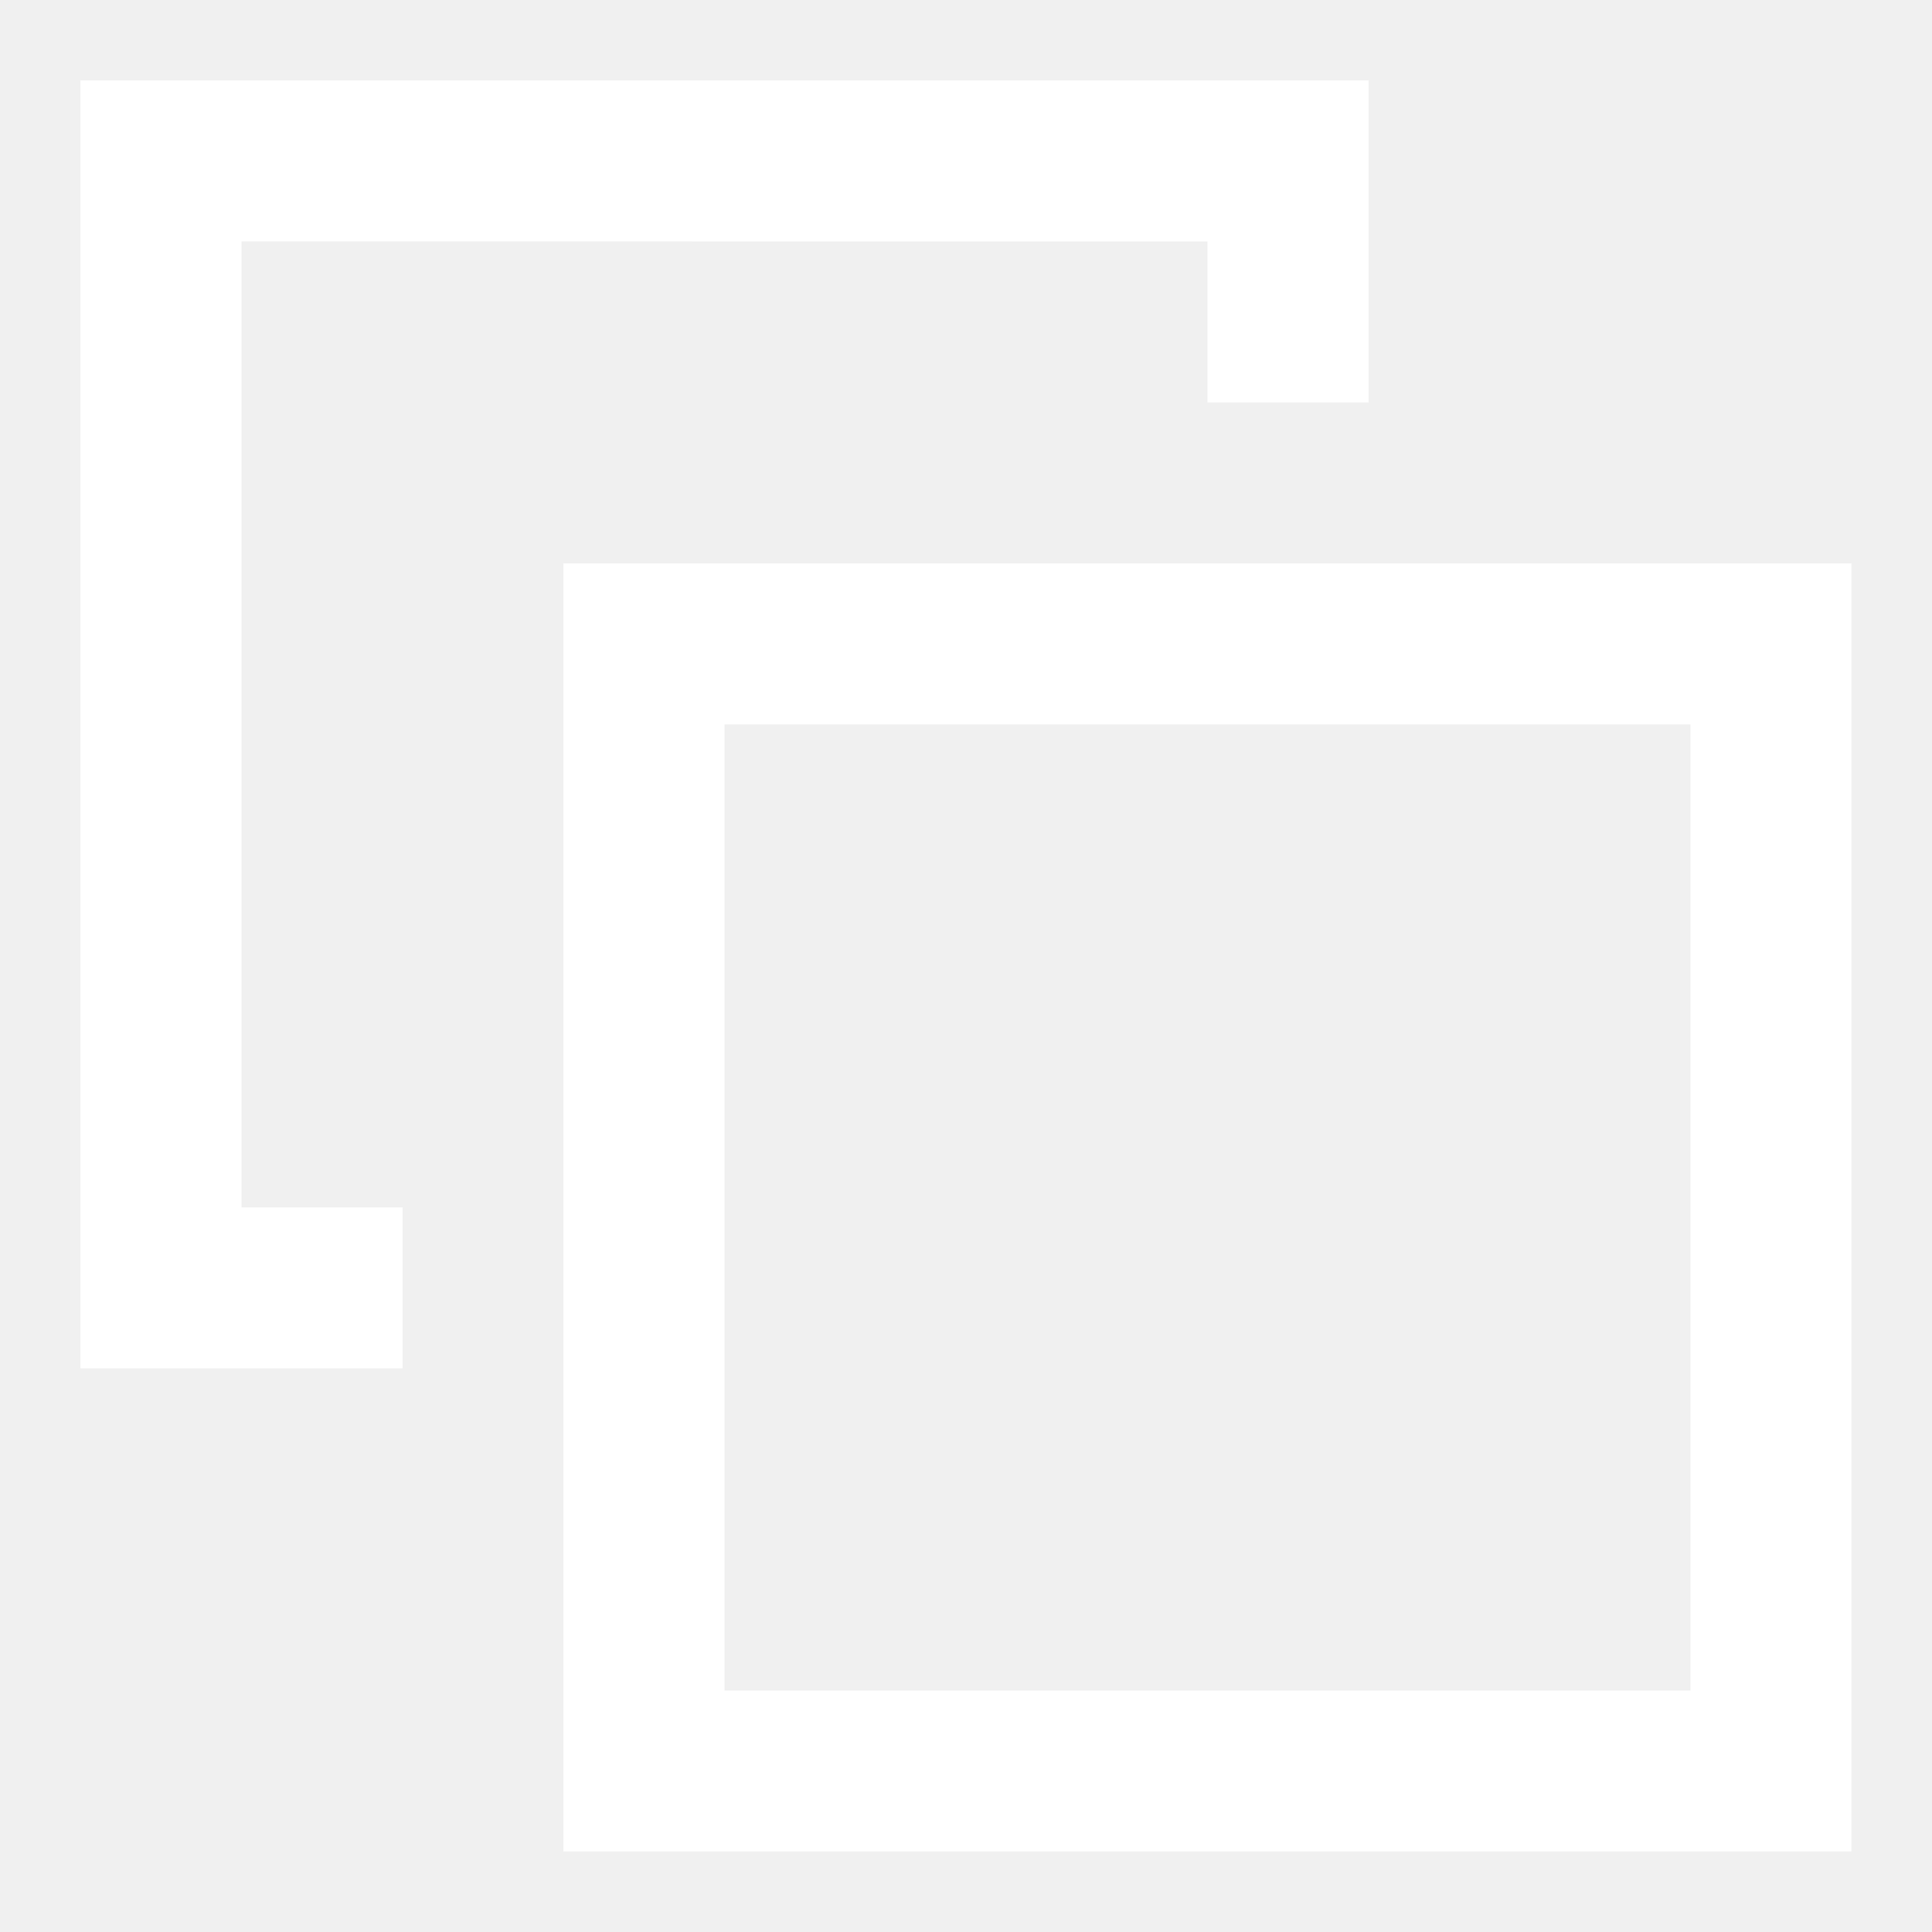
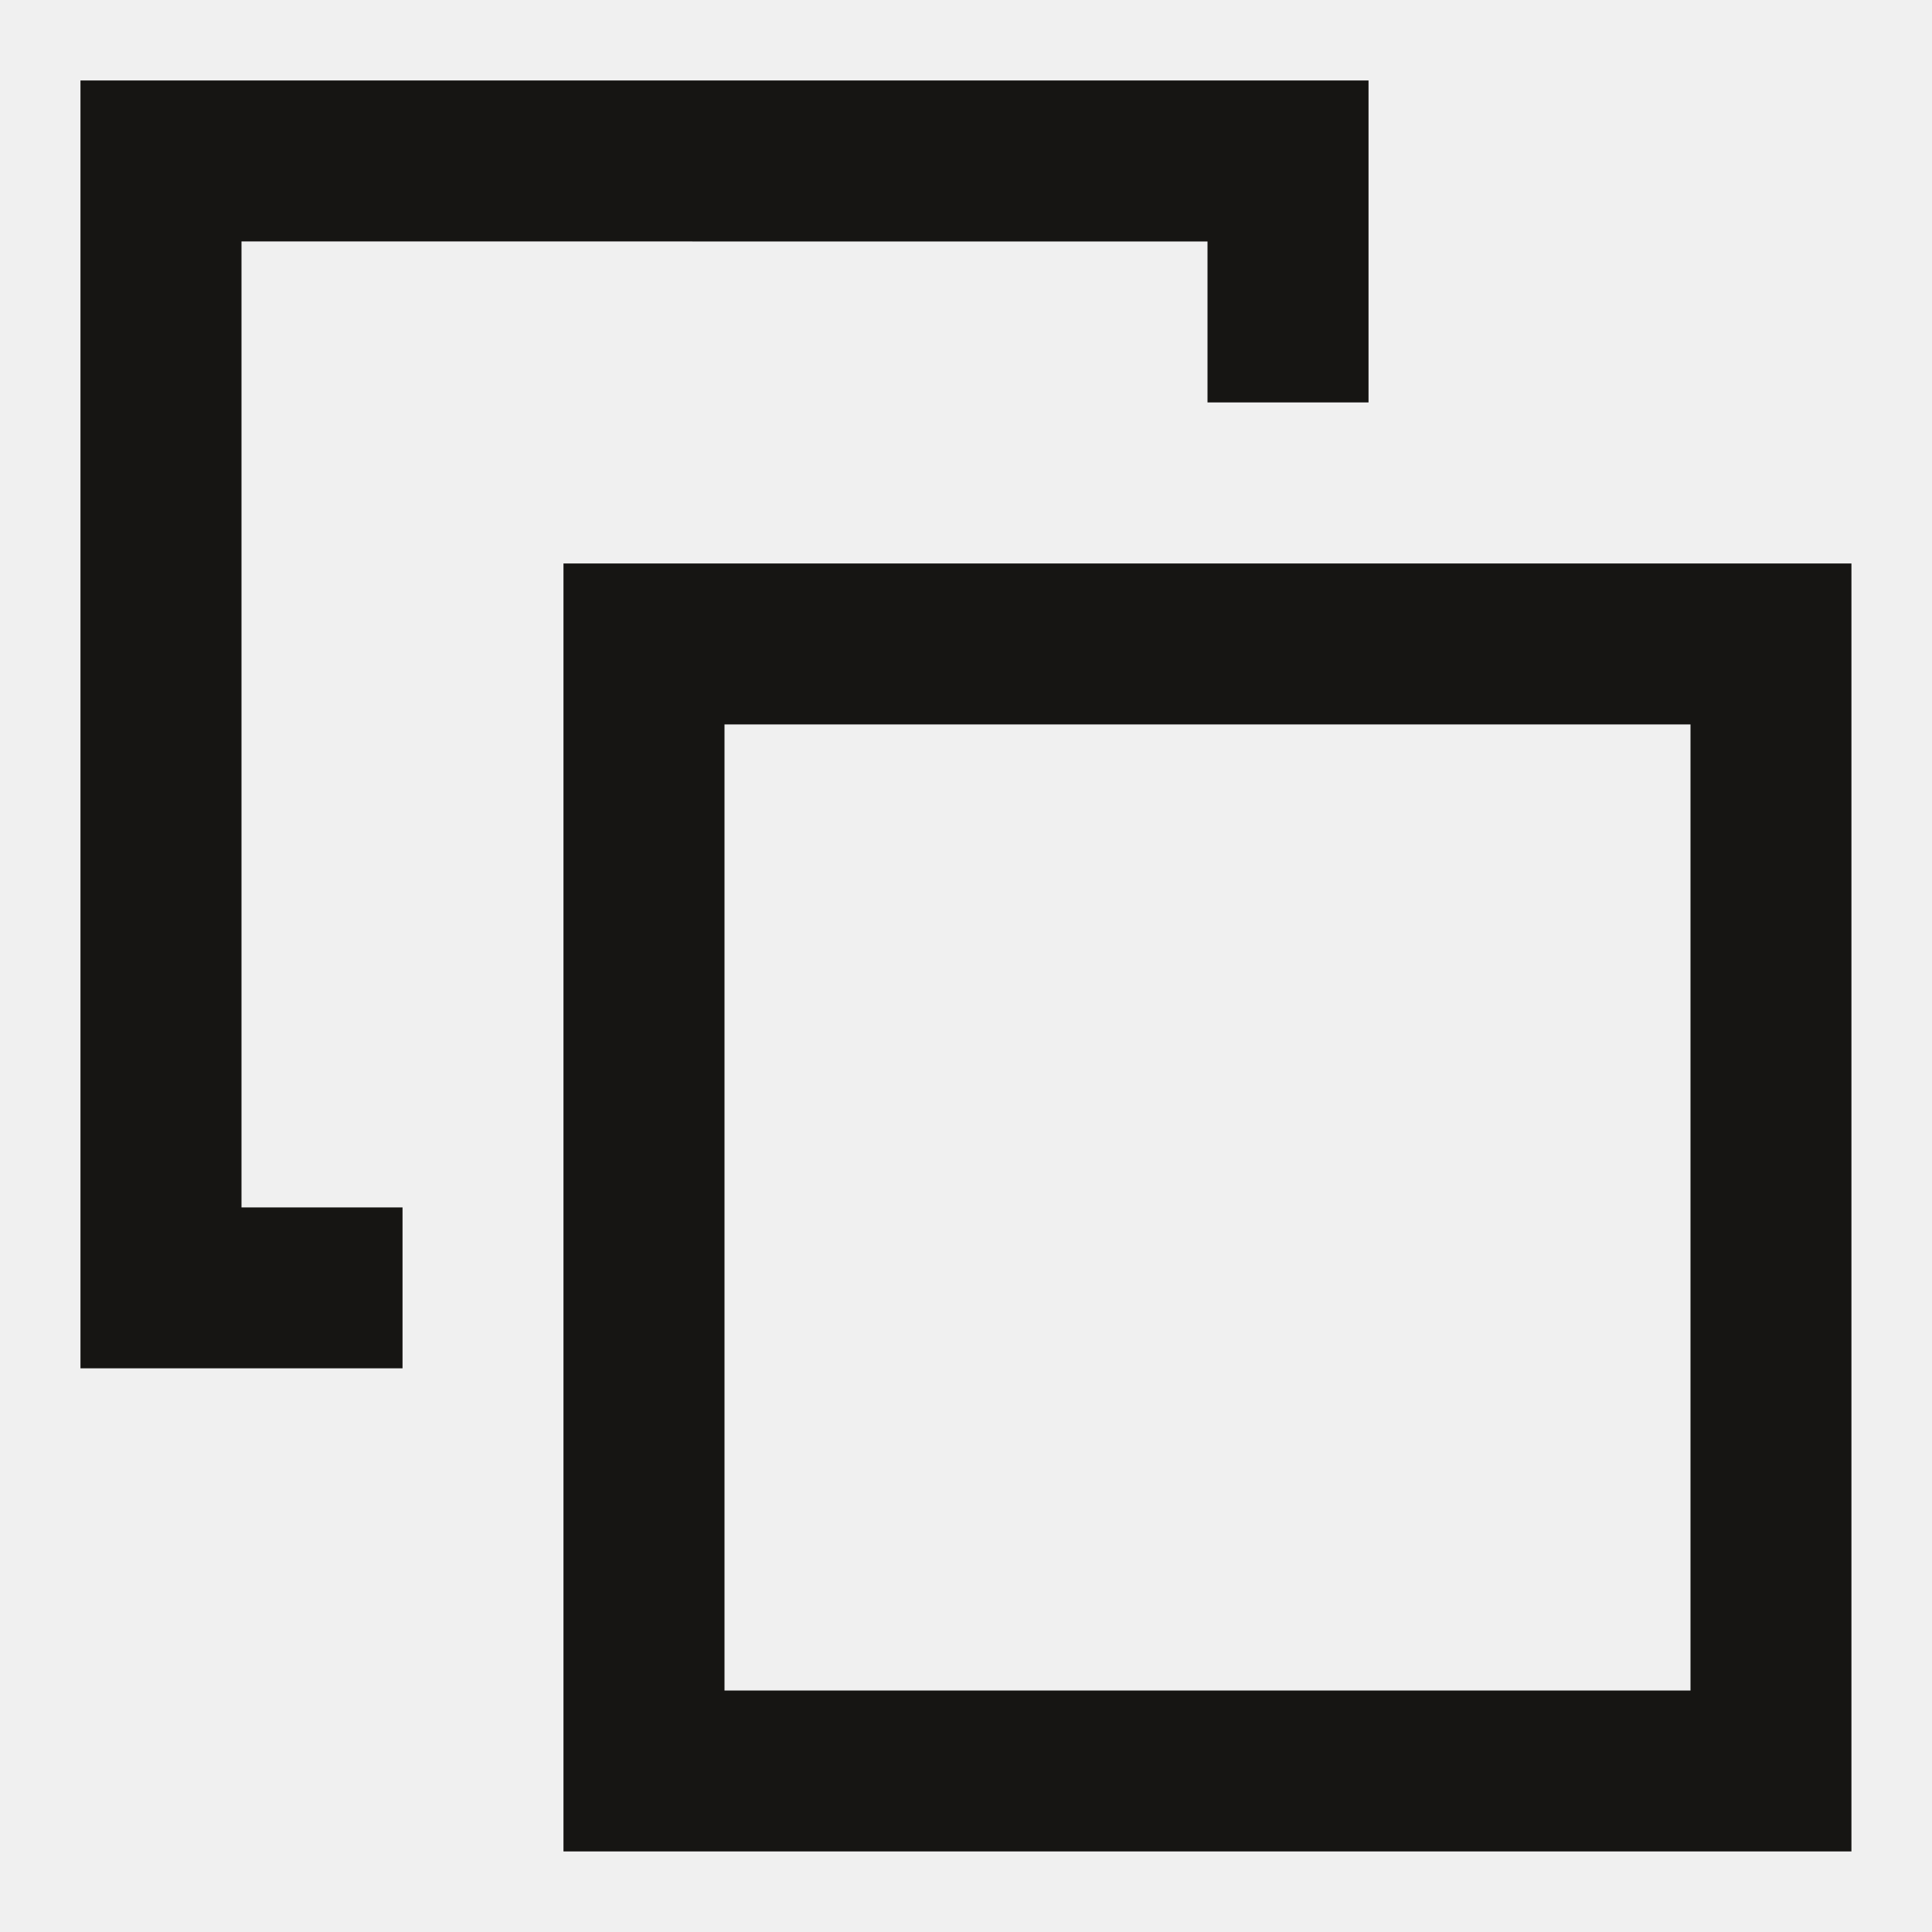
<svg xmlns="http://www.w3.org/2000/svg" width="20" height="20" viewBox="0 0 20 20" fill="none">
-   <path fill-rule="evenodd" clip-rule="evenodd" d="M19.166 5.833V19.166H5.833V5.833H19.166ZM17.5 7.499H7.5V17.5H17.5V7.499ZM14.167 0.833V4.166H12.5V2.5L2.5 2.499V12.499H4.167V14.165H0.833V0.833H14.167Z" fill="#FFFFFF" />
+   <path fill-rule="evenodd" clip-rule="evenodd" d="M19.166 5.833V19.166H5.833V5.833H19.166ZM17.5 7.499H7.5V17.5H17.5V7.499ZM14.167 0.833V4.166H12.5V2.5L2.5 2.499V12.499H4.167V14.165H0.833V0.833H14.167Z" fill="#161513" />
</svg>
